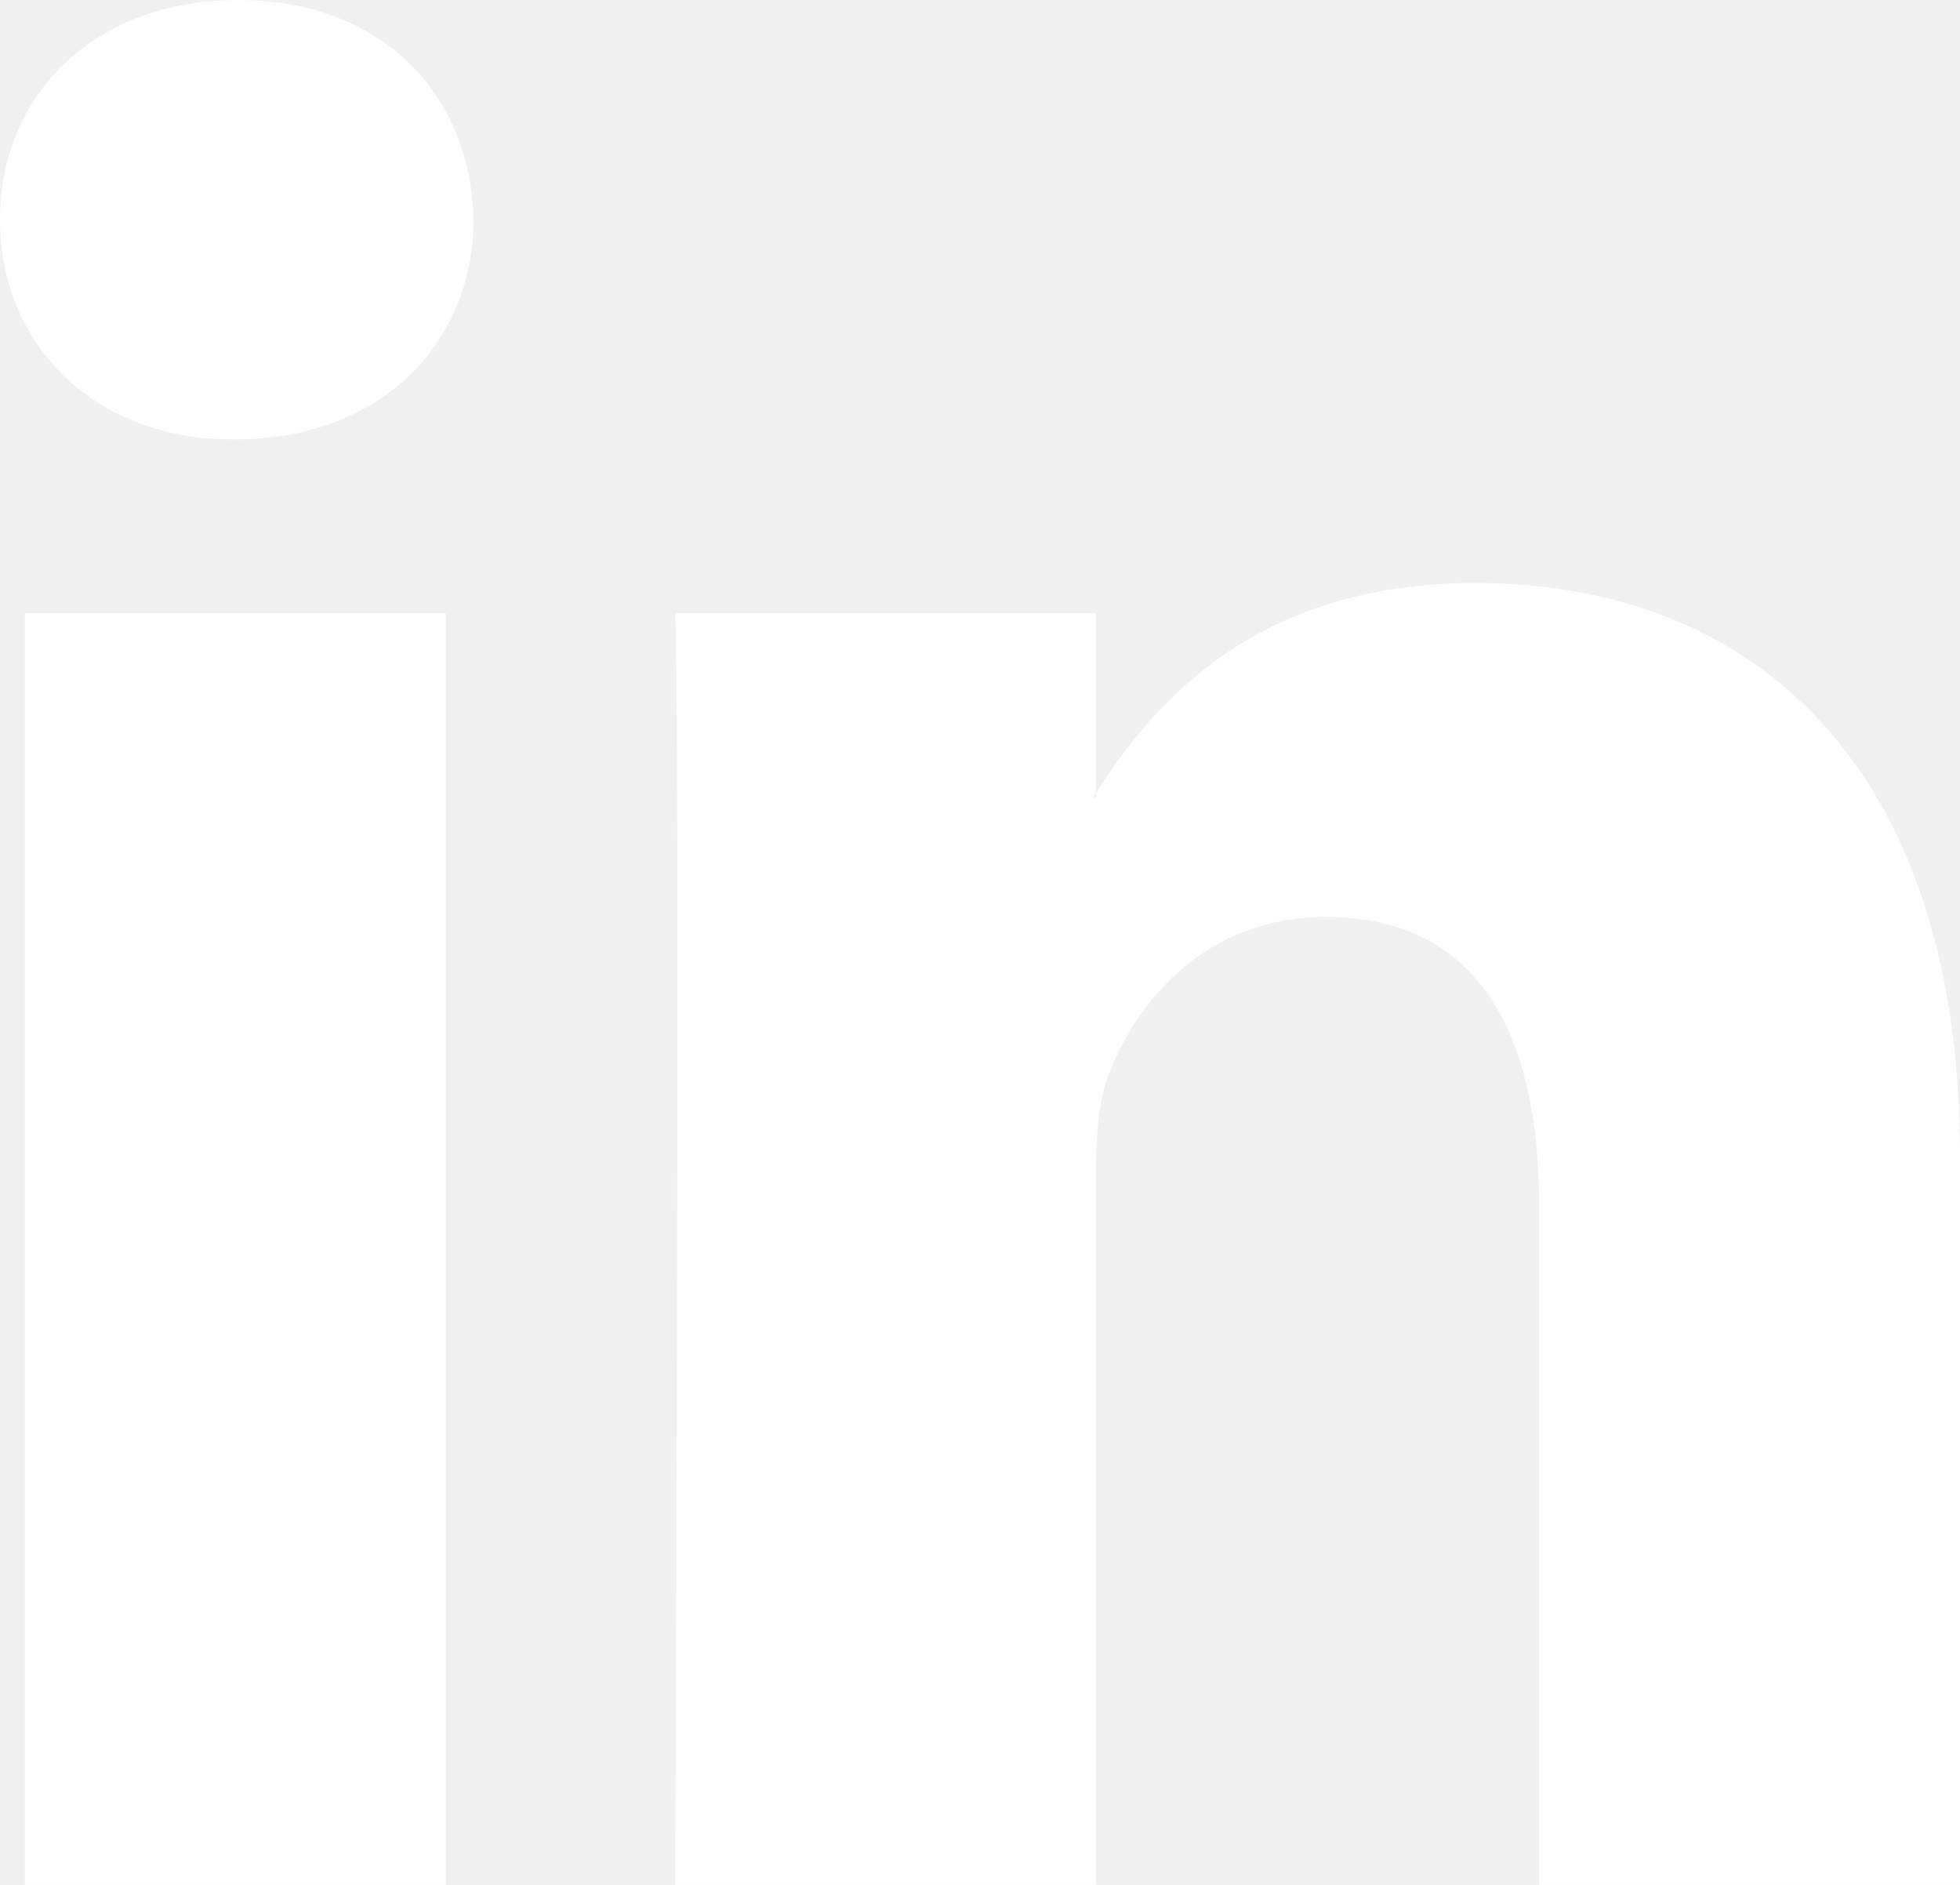
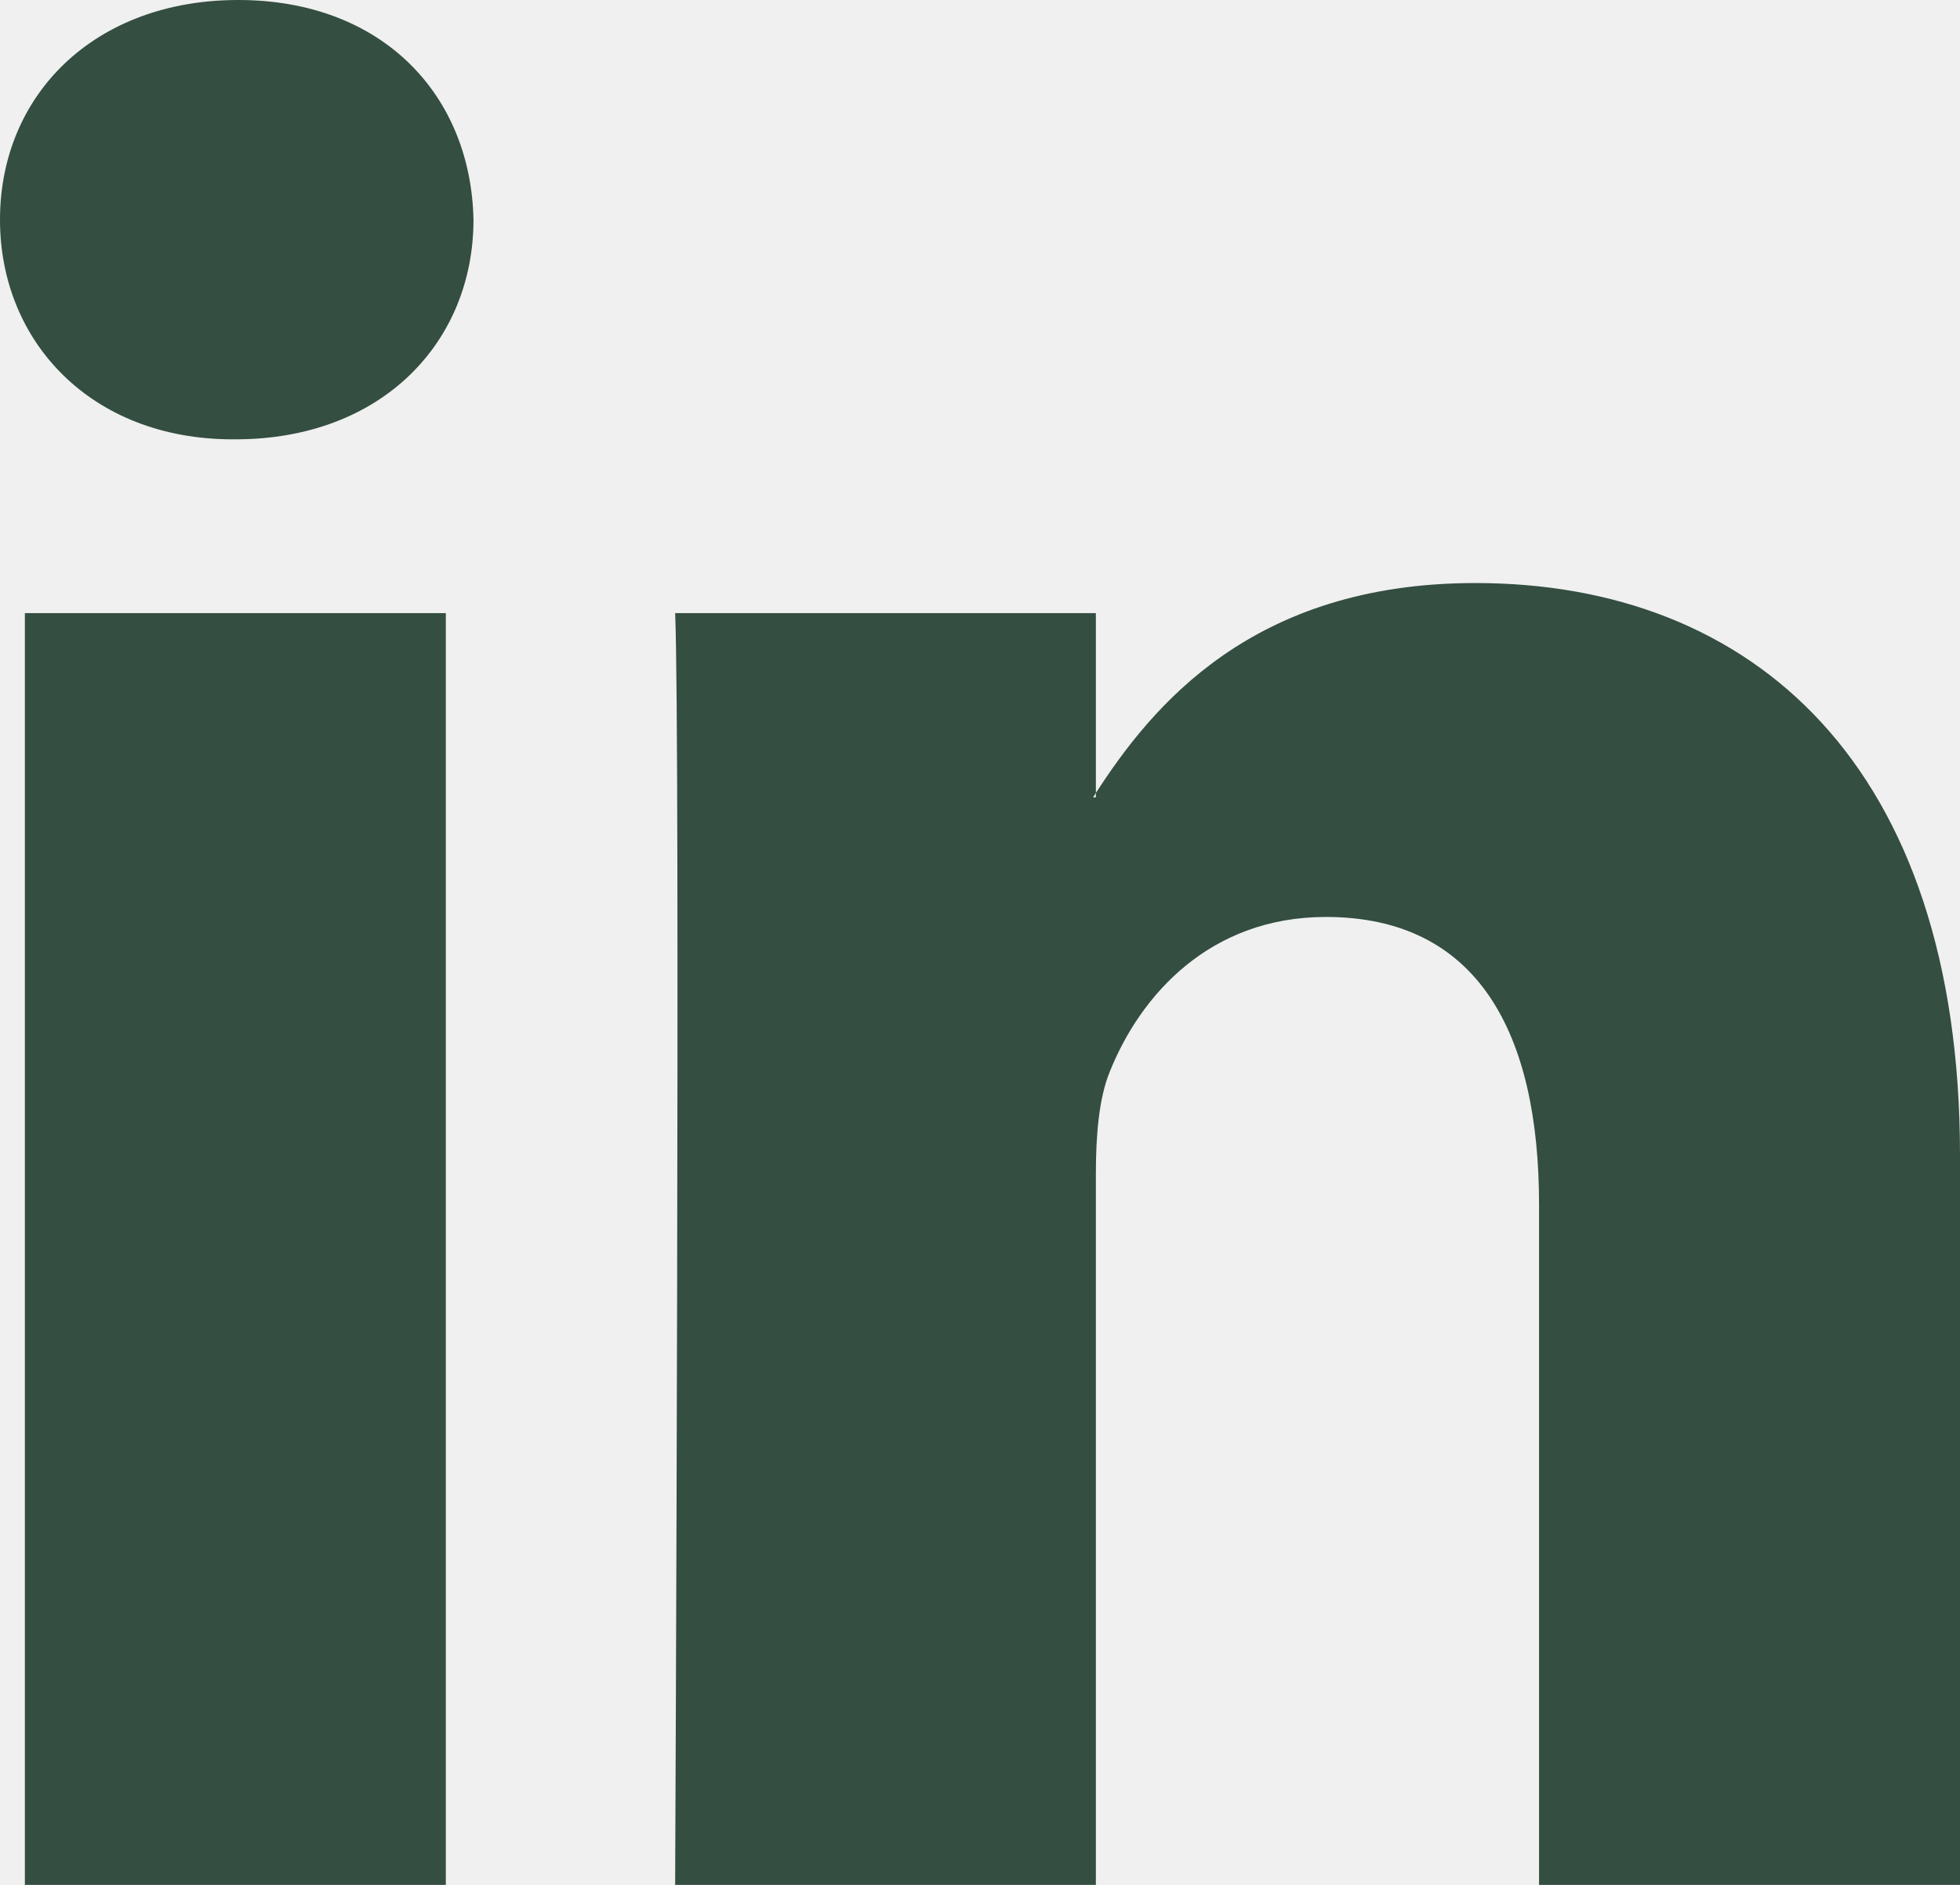
<svg xmlns="http://www.w3.org/2000/svg" width="26" height="25" viewBox="0 0 26 25" fill="none">
-   <path d="M5.914 25V8.132H0.33V25H5.914ZM3.123 5.827C5.07 5.827 6.281 4.534 6.281 2.914C6.247 1.258 5.072 0 3.16 0C1.249 0 0 1.261 0 2.914C0 4.534 1.212 5.827 3.086 5.827H3.123ZM14.537 25V15.579C14.537 15.075 14.574 14.571 14.723 14.211C15.126 13.205 16.044 12.162 17.588 12.162C19.609 12.162 20.416 13.707 20.416 15.976V25H26V15.325C26 10.142 23.247 7.733 19.572 7.733C16.609 7.733 15.281 9.367 14.537 10.518V10.576H14.5C14.512 10.557 14.525 10.537 14.537 10.518V8.132H8.956C9.026 9.715 8.956 25 8.956 25H14.537Z" fill="white" />
+   <path d="M5.914 25V8.132H0.33V25H5.914ZM3.123 5.827C5.07 5.827 6.281 4.534 6.281 2.914C6.247 1.258 5.072 0 3.16 0C1.249 0 0 1.261 0 2.914C0 4.534 1.212 5.827 3.086 5.827H3.123ZM14.537 25V15.579C14.537 15.075 14.574 14.571 14.723 14.211C15.126 13.205 16.044 12.162 17.588 12.162C19.609 12.162 20.416 13.707 20.416 15.976V25H26V15.325C26 10.142 23.247 7.733 19.572 7.733C16.609 7.733 15.281 9.367 14.537 10.518V10.576H14.5C14.512 10.557 14.525 10.537 14.537 10.518V8.132H8.956C9.026 9.715 8.956 25 8.956 25H14.537Z" fill="#344E41" />
</svg>
